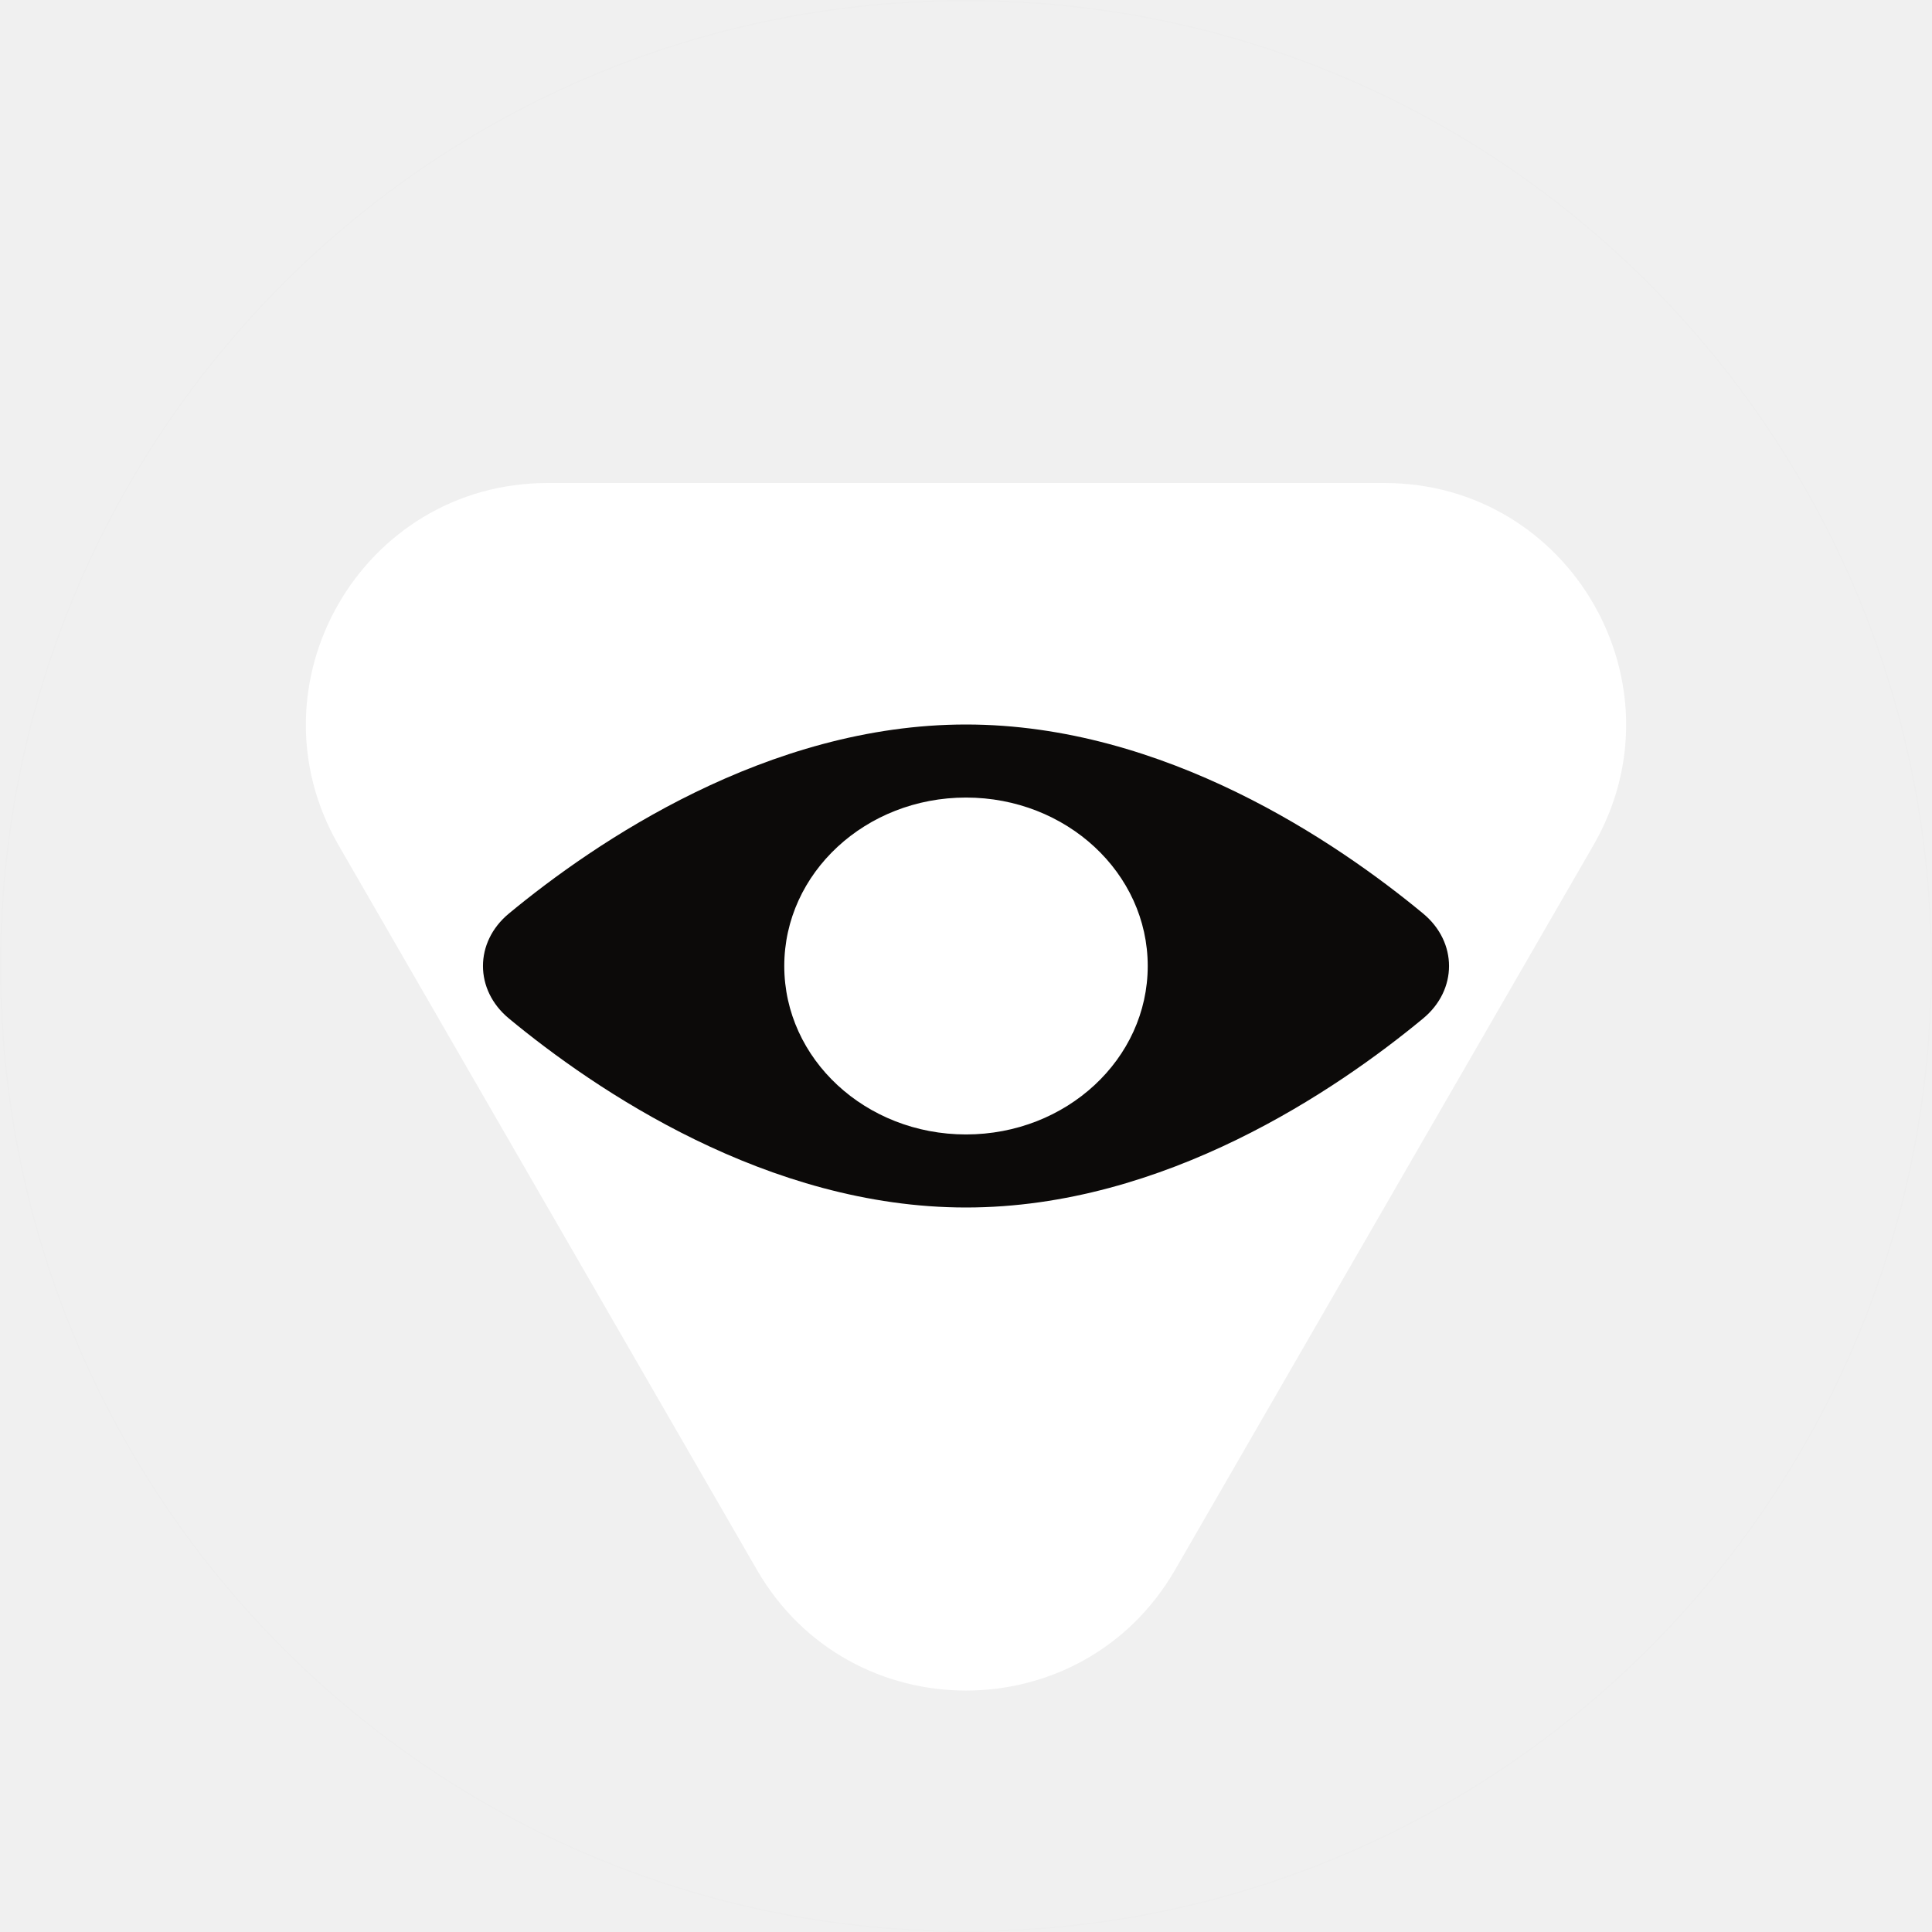
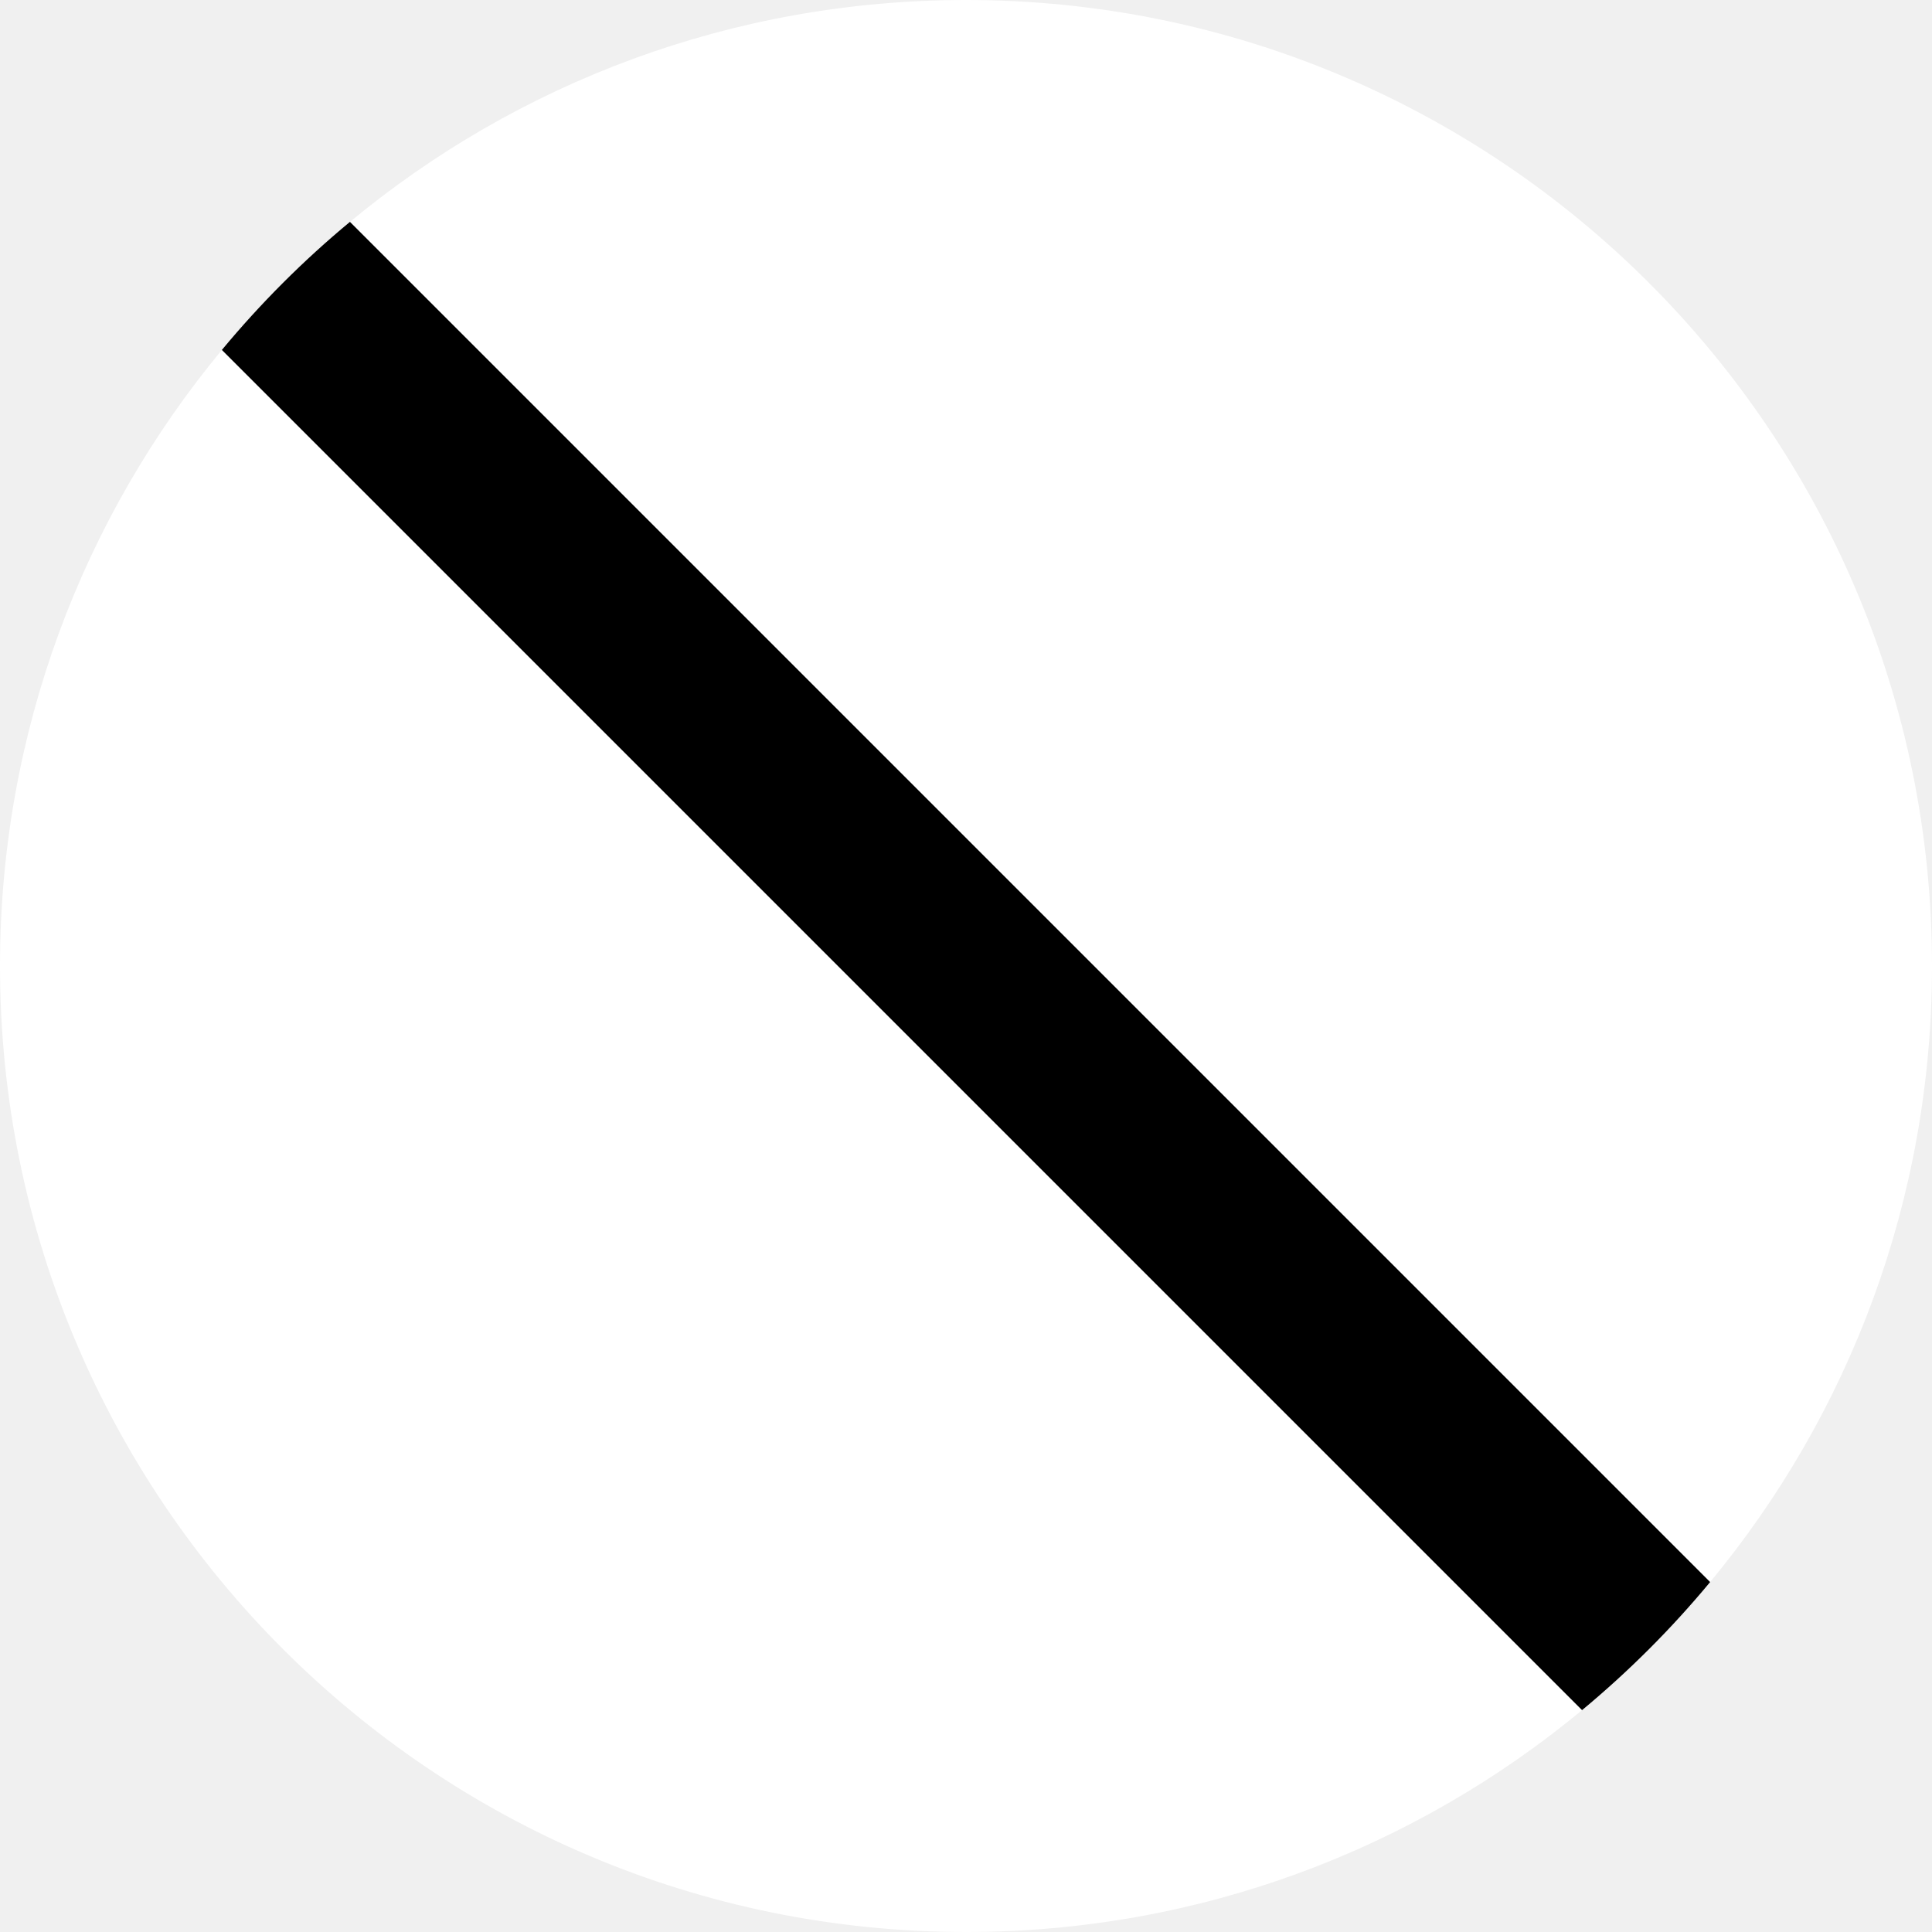
- <svg xmlns="http://www.w3.org/2000/svg" width="16" height="16" viewBox="0 0 16 16" fill="none">
-   <circle cx="8" cy="8" r="7.995" stroke="black" stroke-opacity="0.01" stroke-width="0.01" />
-   <path d="M11.464 4C13.004 4 13.966 5.667 13.196 7L9.732 13C8.962 14.334 7.038 14.334 6.268 13L2.804 7C2.034 5.667 2.996 4 4.536 4L11.464 4Z" fill="#FFFFFF" />
-   <path fill-rule="evenodd" clip-rule="evenodd" d="M8 10C9.646 10 11.074 9.023 11.785 8.435C12.072 8.198 12.072 7.802 11.785 7.565C11.074 6.977 9.646 6 8 6C6.354 6 4.926 6.977 4.215 7.565C3.928 7.802 3.928 8.198 4.215 8.435C4.926 9.023 6.354 10 8 10ZM8 9.395C8.831 9.395 9.505 8.771 9.505 8C9.505 7.229 8.831 6.605 8 6.605C7.169 6.605 6.495 7.229 6.495 8C6.495 8.771 7.169 9.395 8 9.395Z" fill="#0C0A09" />
+ <svg xmlns="http://www.w3.org/2000/svg" width="38" height="38" viewBox="0 0 38 38" fill="none">
+   <path fill-rule="evenodd" clip-rule="evenodd" d="M31.117 33.636L4.364 6.883C1.638 10.172 0 14.395 0 19C0 29.493 8.507 38 19 38C23.605 38 27.828 36.361 31.117 33.636ZM33.636 31.117C23.188 20.669 6.883 4.364 6.883 4.364C10.172 1.638 14.395 0 19 0C29.493 0 38 8.507 38 19C38 23.605 36.362 27.828 33.636 31.117Z" fill="white" />
+   <path d="M6.883 4.364C5.967 5.123 5.124 5.967 4.364 6.883L31.117 33.636C32.033 32.876 32.877 32.033 33.636 31.117L6.883 4.364Z" fill="black" />
</svg>
